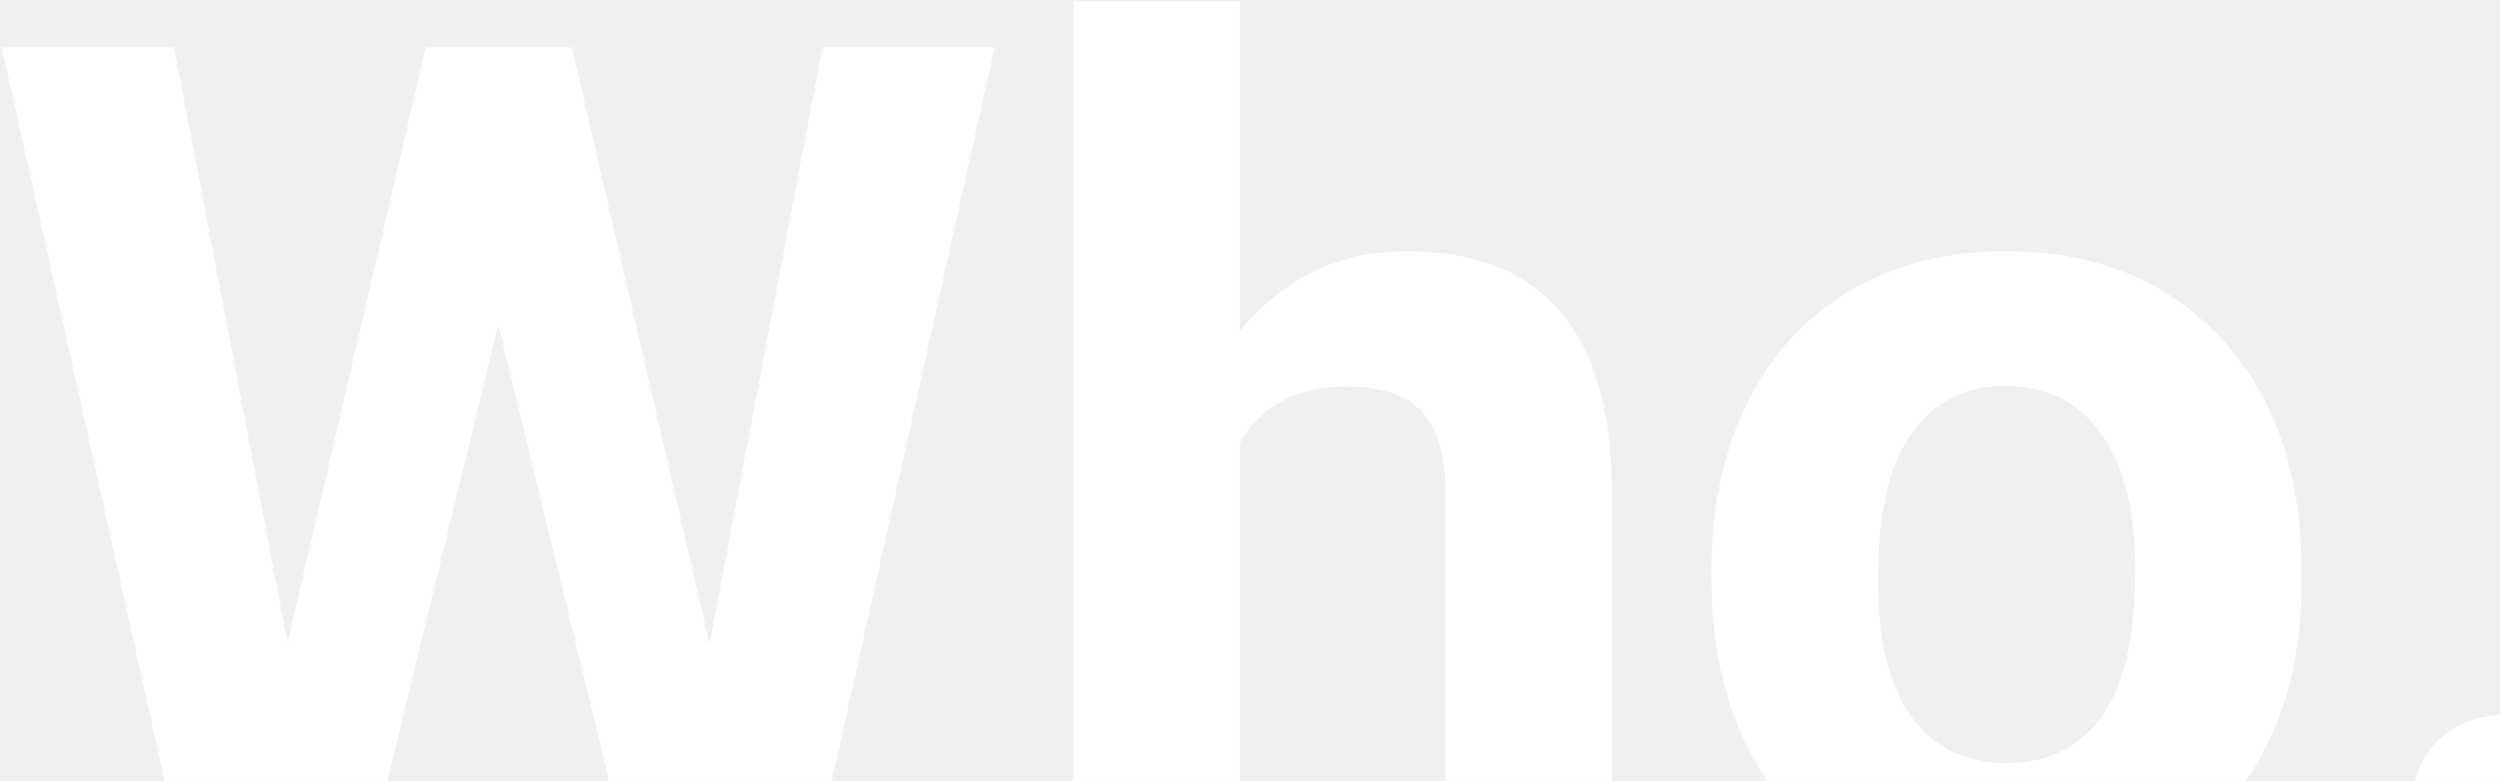
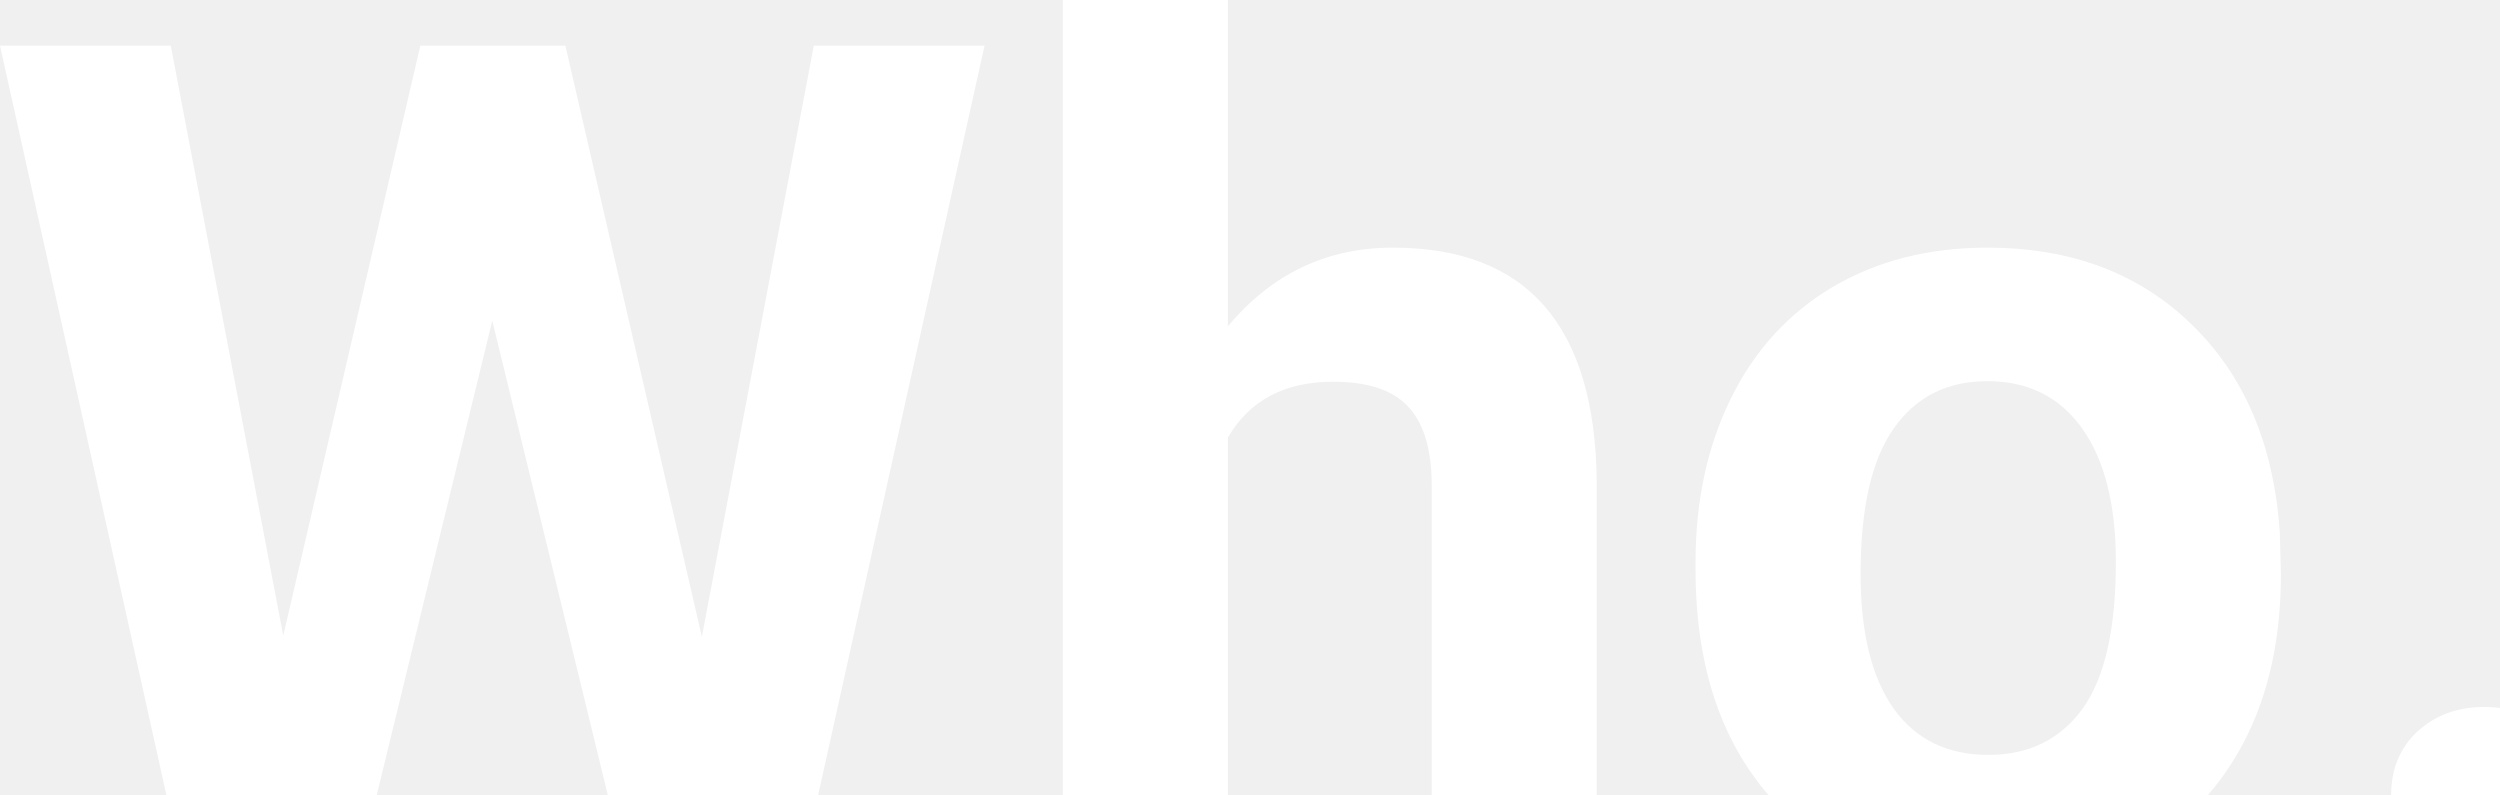
- <svg xmlns="http://www.w3.org/2000/svg" width="954" height="298" viewBox="0 0 954 298" fill="none">
-   <mask id="mask0" mask-type="alpha" maskUnits="userSpaceOnUse" x="0" y="0" width="954" height="298">
-     <rect width="954" height="298" fill="#E94949" />
-   </mask>
-   <g mask="url(#mask0)">
-     <path d="M270.778 245.715L313.845 18.078H379.543L308.571 338H242.214L190.139 123.986L138.063 338H71.706L0.734 18.078H66.433L109.719 245.275L162.453 18.078H218.264L270.778 245.715Z" fill="white" />
-     <path d="M473.146 126.184C489.992 105.969 511.159 95.861 536.647 95.861C588.21 95.861 614.357 125.817 615.09 185.729V338H551.589V187.487C551.589 173.864 548.659 163.83 542.8 157.385C536.94 150.793 527.199 147.497 513.576 147.497C494.973 147.497 481.496 154.675 473.146 169.03V338H409.646V0.5H473.146V126.184Z" fill="white" />
-     <path d="M653.103 216.931C653.103 193.347 657.644 172.326 666.726 153.869C675.808 135.412 688.845 121.13 705.837 111.022C722.976 100.915 742.824 95.861 765.383 95.861C797.463 95.861 823.61 105.676 843.825 125.305C864.187 144.934 875.539 171.594 877.883 205.285L878.322 221.545C878.322 258.02 868.142 287.316 847.78 309.436C827.419 331.408 800.1 342.395 765.822 342.395C731.545 342.395 704.152 331.408 683.645 309.436C663.283 287.463 653.103 257.58 653.103 219.787V216.931ZM716.604 221.545C716.604 244.104 720.852 261.389 729.348 273.4C737.844 285.266 750.002 291.198 765.822 291.198C781.203 291.198 793.215 285.339 801.857 273.62C810.5 261.755 814.821 242.858 814.821 216.931C814.821 194.812 810.5 177.673 801.857 165.515C793.215 153.356 781.057 147.277 765.383 147.277C749.855 147.277 737.844 153.356 729.348 165.515C720.852 177.526 716.604 196.203 716.604 221.545Z" fill="white" />
-     <path d="M920.729 306.799C920.729 296.691 924.099 288.488 930.837 282.189C937.722 275.891 946.291 272.741 956.545 272.741C966.945 272.741 975.515 275.891 982.253 282.189C989.138 288.488 992.58 296.691 992.58 306.799C992.58 316.76 989.211 324.89 982.473 331.188C975.734 337.341 967.092 340.417 956.545 340.417C946.145 340.417 937.575 337.341 930.837 331.188C924.099 324.89 920.729 316.76 920.729 306.799Z" fill="white" />
-   </g>
+ <svg xmlns="http://www.w3.org/2000/svg" width="963" height="306" viewBox="0 0 963 306" fill="none">
+   <path d="M270.358 245.29L313.475 17.584H379.249L308.195 337.604H241.761L189.625 123.524L137.489 337.604H71.054L0 17.584H65.775L109.111 244.851L161.907 17.584H217.782L270.358 245.29Z" fill="white" />
+   <path d="M472.962 125.722C489.827 105.501 511.019 95.391 536.537 95.391C588.159 95.391 614.337 125.356 615.07 185.287V337.604H551.496V187.045C551.496 173.418 548.563 163.38 542.696 156.933C536.83 150.339 527.078 147.042 513.439 147.042C494.813 147.042 481.321 154.222 472.962 168.582V337.604H409.387V0H472.962V125.722Z" fill="white" />
+   <path d="M653.127 216.497C653.127 192.906 657.674 171.879 666.766 153.416C675.859 134.954 688.911 120.667 705.923 110.557C723.082 100.446 742.954 95.391 765.538 95.391C797.656 95.391 823.834 105.208 844.072 124.843C864.457 144.478 875.823 171.147 878.169 204.848L878.609 221.113C878.609 257.599 868.417 286.905 848.032 309.031C827.647 331.01 800.296 342 765.978 342C731.661 342 704.237 331.01 683.705 309.031C663.32 287.051 653.127 257.159 653.127 219.355V216.497ZM716.702 221.113C716.702 243.679 720.955 260.969 729.461 272.985C737.967 284.853 750.14 290.788 765.978 290.788C781.377 290.788 793.403 284.927 802.055 273.204C810.708 261.335 815.034 242.433 815.034 216.497C815.034 194.371 810.708 177.228 802.055 165.066C793.403 152.904 781.23 146.823 765.538 146.823C749.993 146.823 737.967 152.904 729.461 165.066C720.955 177.081 716.702 195.764 716.702 221.113Z" fill="white" />
+   <path d="M921.066 306.393C921.066 296.283 924.439 288.077 931.185 281.776C938.078 275.476 946.657 272.325 956.923 272.325C967.335 272.325 975.915 275.476 982.661 281.776C989.554 288.077 993 296.283 993 306.393C993 316.357 989.627 324.49 982.881 330.79C976.135 336.945 967.482 340.022 956.923 340.022C946.51 340.022 937.931 336.945 931.185 330.79C924.439 324.49 921.066 316.357 921.066 306.393Z" fill="white" />
</svg>
